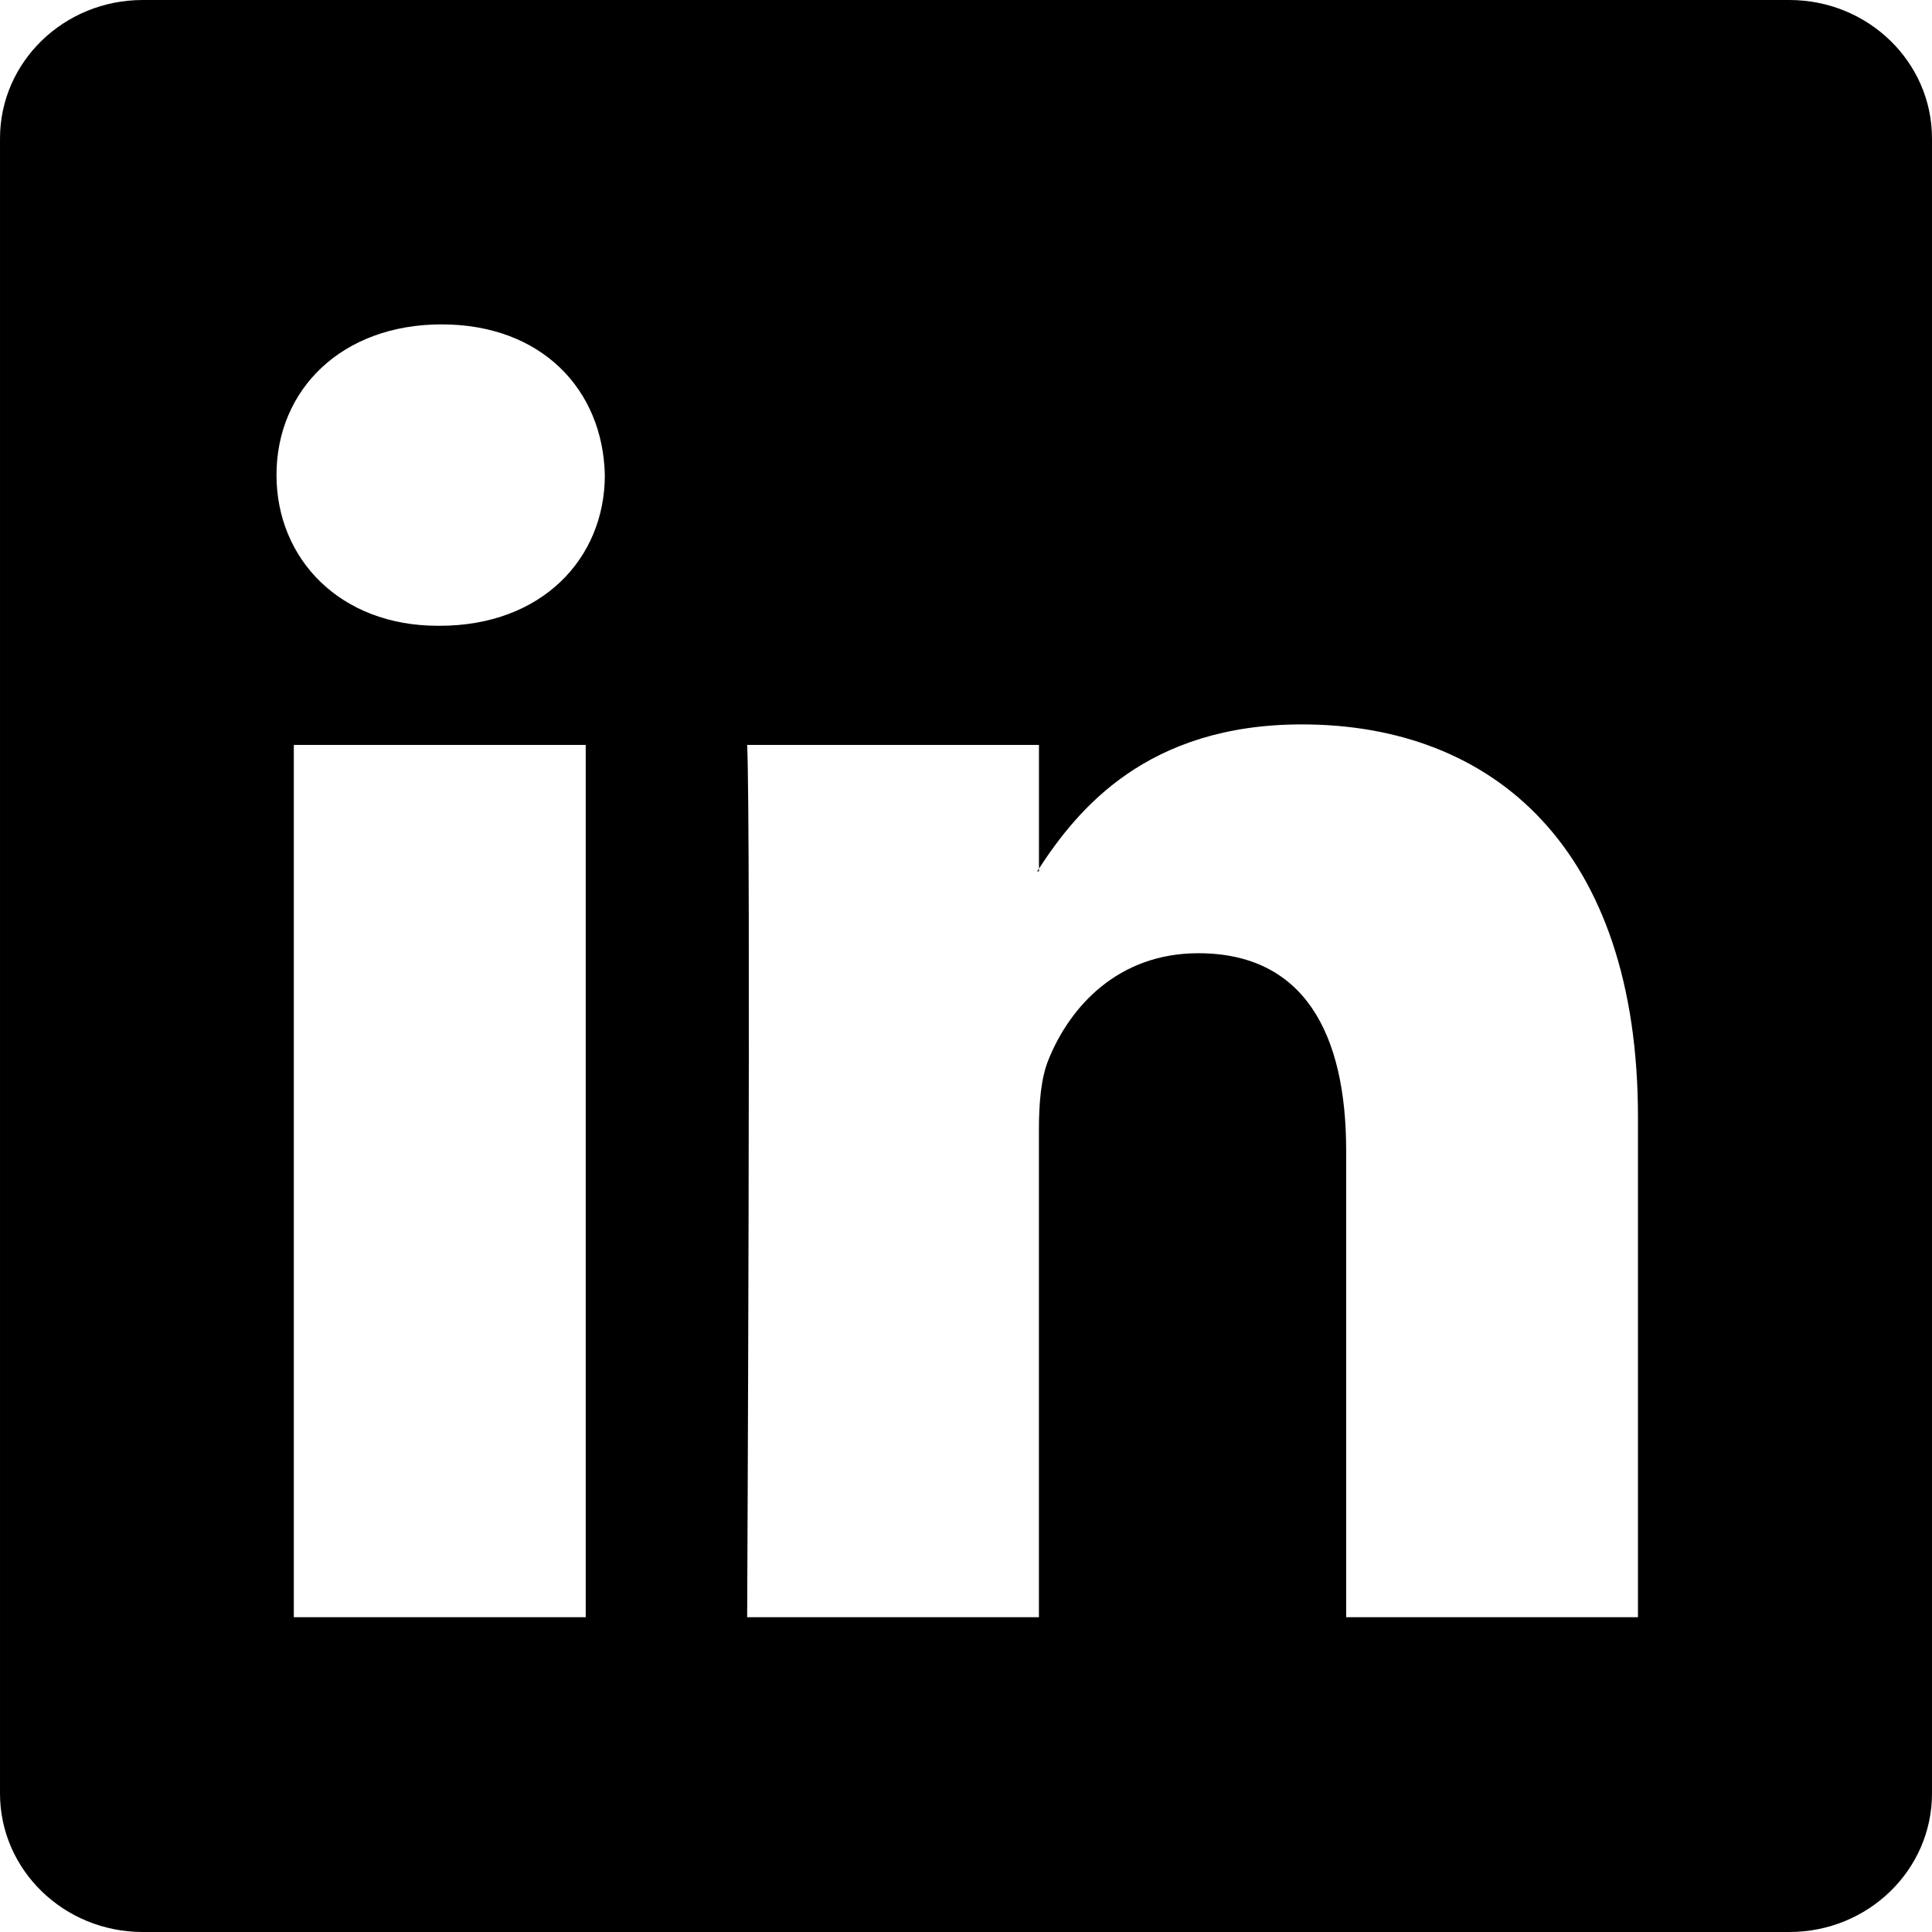
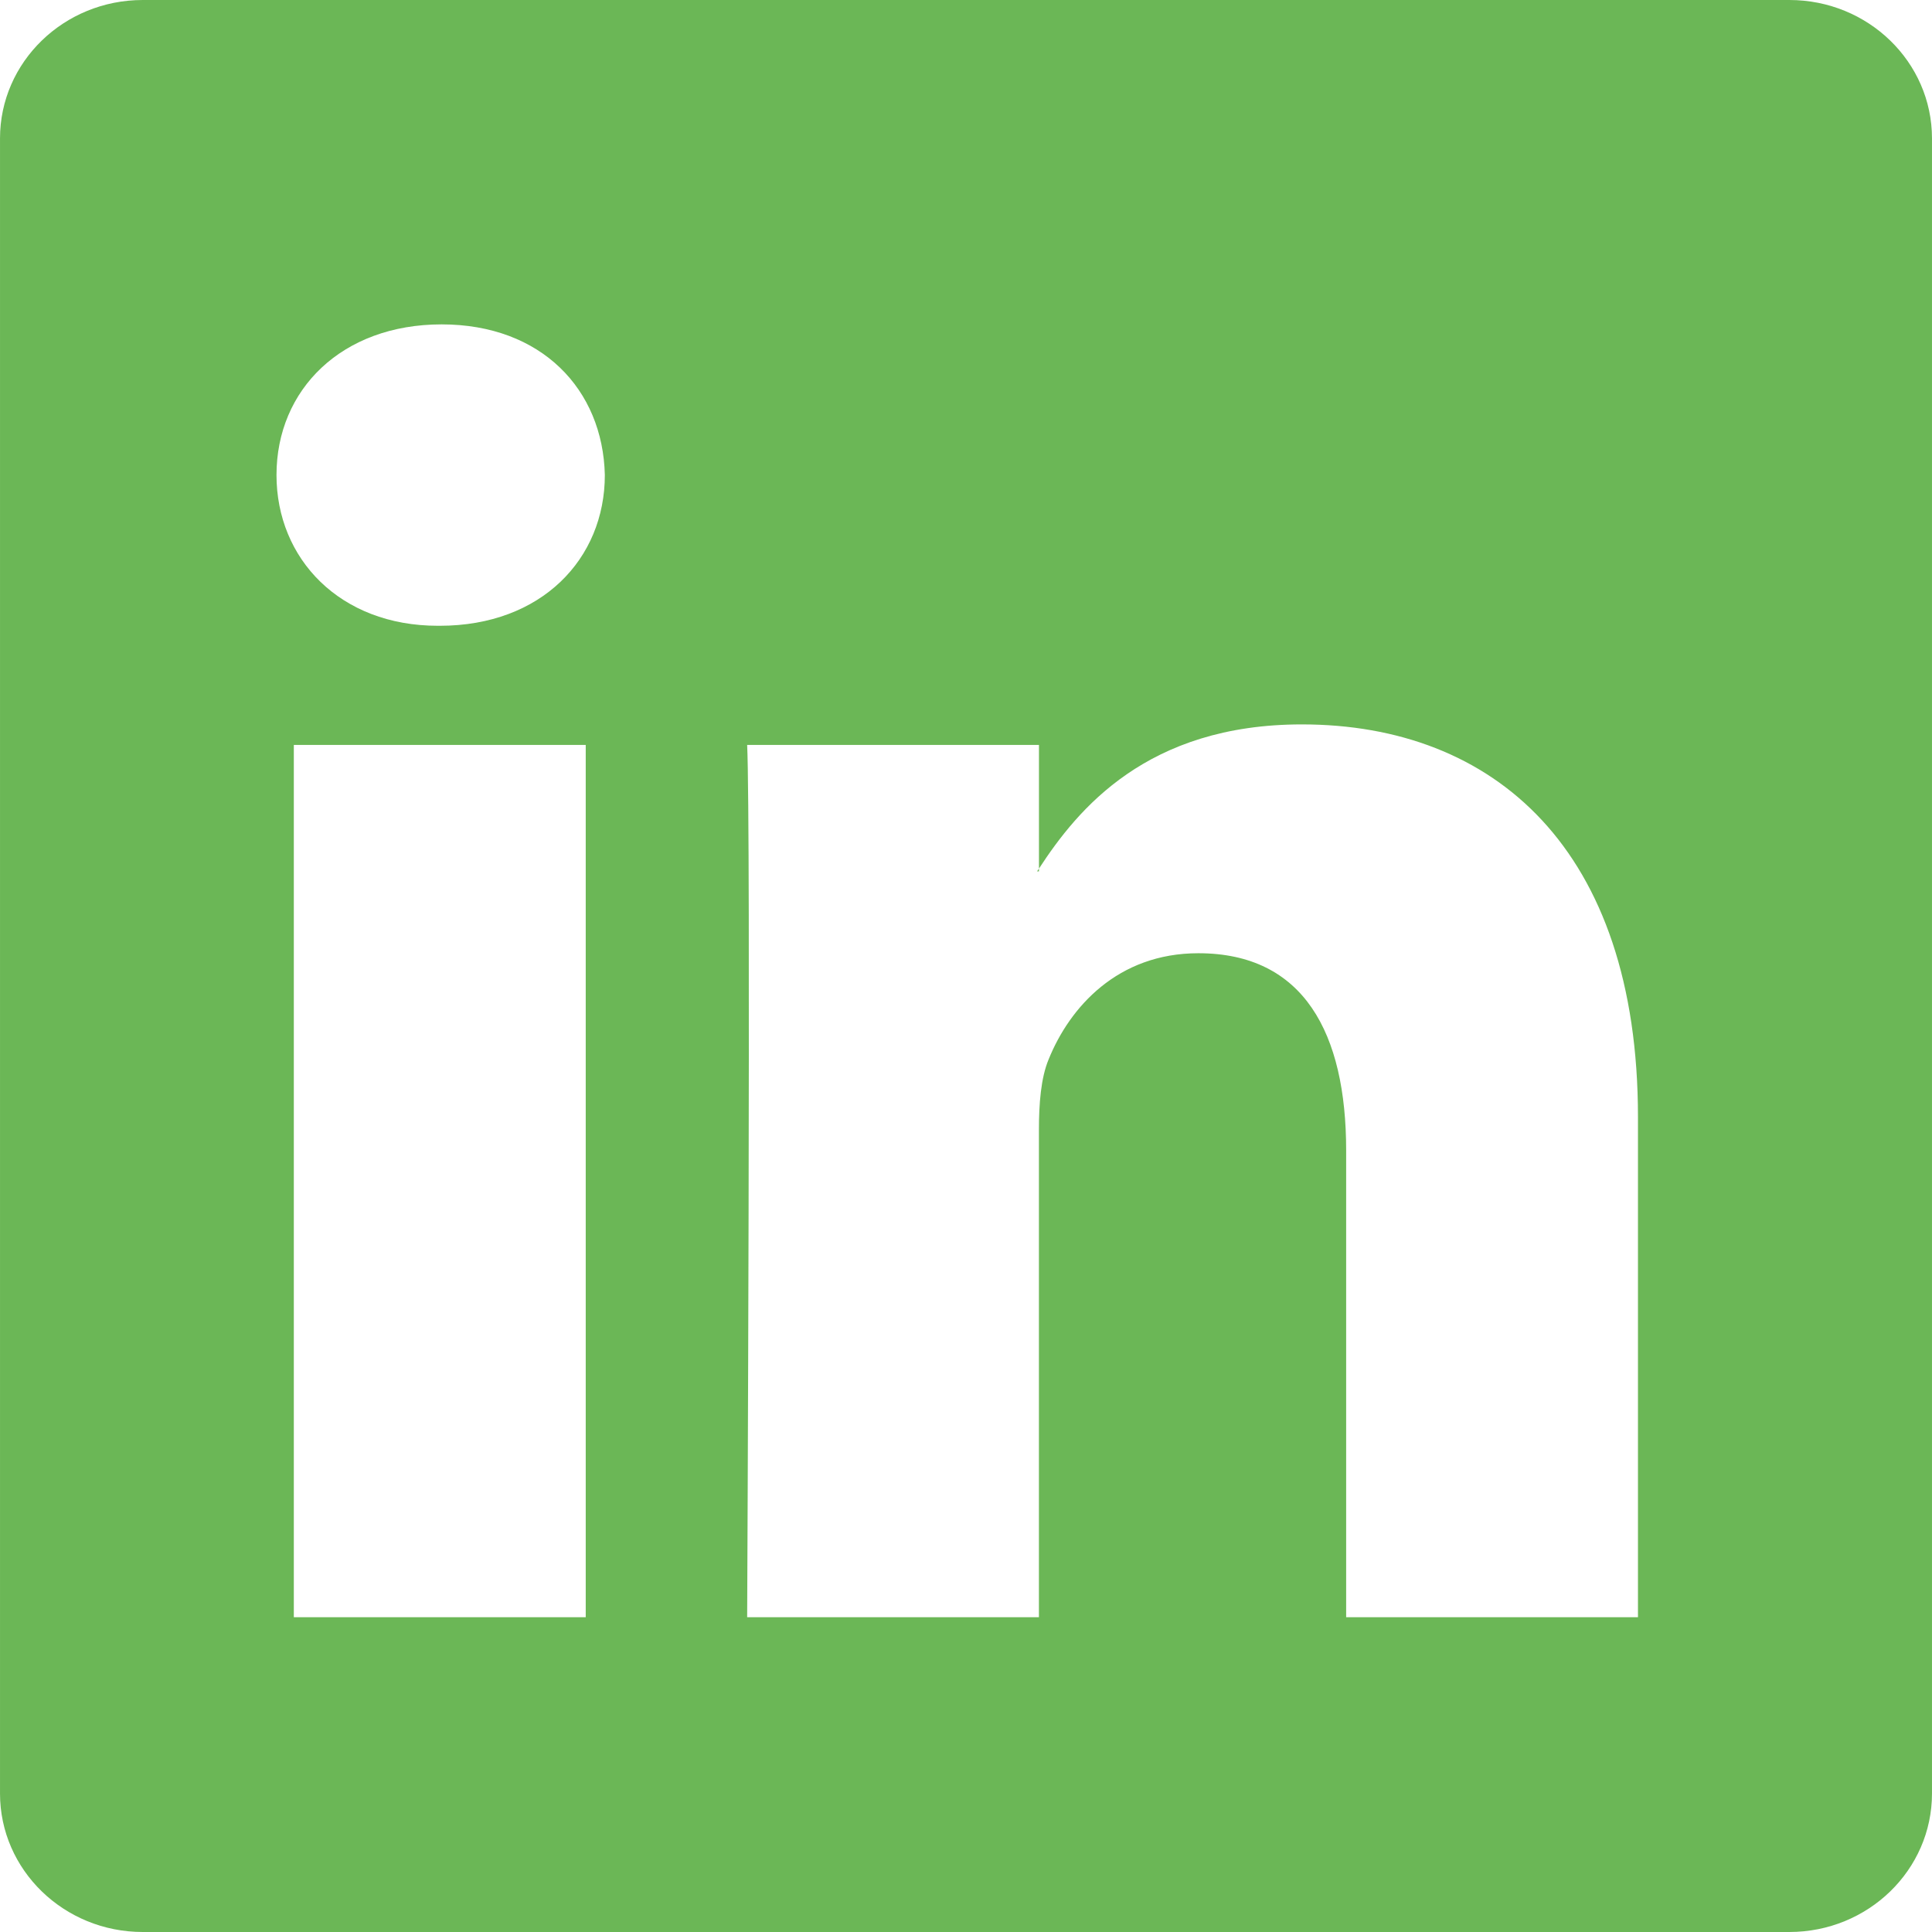
- <svg xmlns="http://www.w3.org/2000/svg" version="1.1" id="Capa_1" x="0px" y="0px" width="430.117px" height="430.118px" viewBox="0 0 430.117 430.118" style="enable-background:new 0 0 430.117 430.118;" xml:space="preserve">
+ <svg xmlns="http://www.w3.org/2000/svg" version="1.1" id="Capa_1" x="0px" y="0px" width="430.117px" height="430.118px" viewBox="0 0 430.117 430.118" style="enable-background:new 0 0 430.117 430.118;" xml:space="preserve" fill="#6bb756">
  <g>
    <path id="LinkedIn__x28_alt_x29_" d="M398.355,0H31.782C14.229,0,0.002,13.793,0.002,30.817v368.471   c0,17.025,14.232,30.83,31.78,30.83h366.573c17.549,0,31.76-13.814,31.76-30.83V30.817C430.115,13.798,415.904,0,398.355,0z    M130.4,360.038H65.413V165.845H130.4V360.038z M97.913,139.315h-0.437c-21.793,0-35.92-14.904-35.92-33.563   c0-19.035,14.542-33.535,36.767-33.535c22.227,0,35.899,14.496,36.331,33.535C134.654,124.415,120.555,139.315,97.913,139.315z    M364.659,360.038h-64.966V256.138c0-26.107-9.413-43.921-32.907-43.921c-17.973,0-28.642,12.018-33.327,23.621   c-1.736,4.144-2.166,9.94-2.166,15.728v108.468h-64.954c0,0,0.85-175.979,0-194.192h64.964v27.531   c8.624-13.229,24.035-32.1,58.534-32.1c42.76,0,74.822,27.739,74.822,87.414V360.038z M230.883,193.99   c0.111-0.182,0.266-0.401,0.42-0.614v0.614H230.883z" />
  </g>
  <g>
</g>
  <g>
</g>
  <g>
</g>
  <g>
</g>
  <g>
</g>
  <g>
</g>
  <g>
</g>
  <g>
</g>
  <g>
</g>
  <g>
</g>
  <g>
</g>
  <g>
</g>
  <g>
</g>
  <g>
</g>
  <g>
</g>
</svg>
